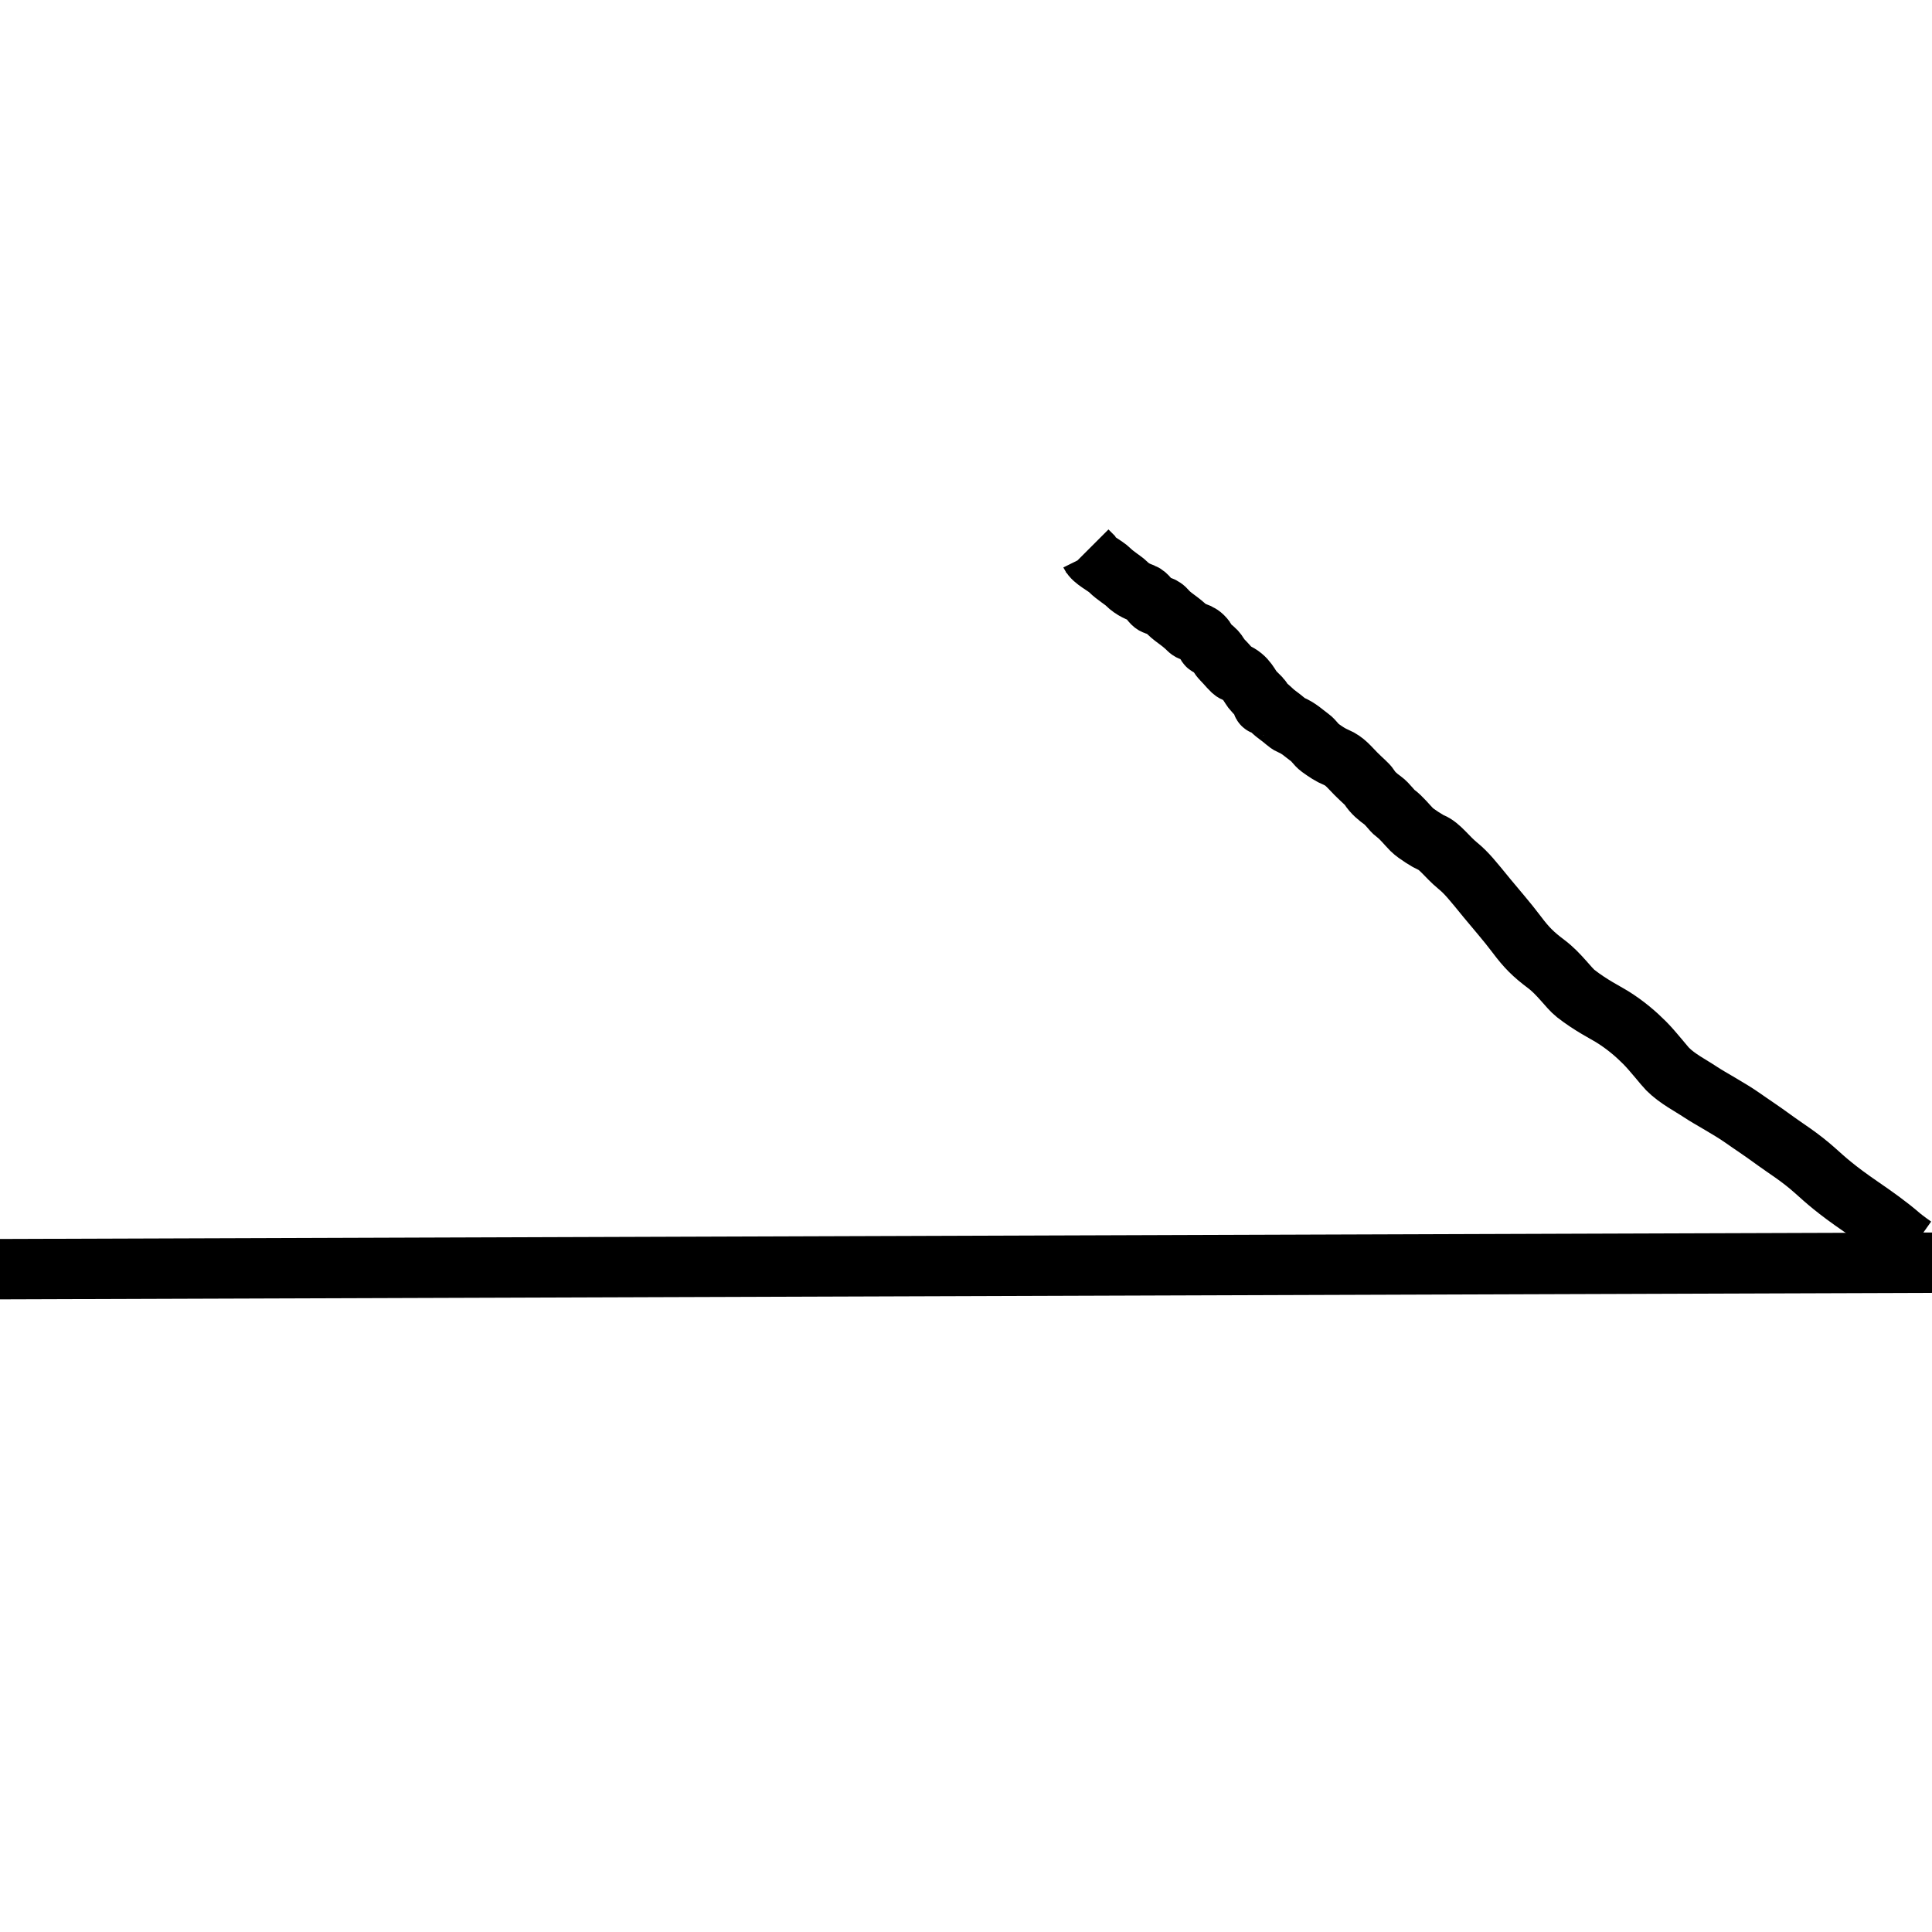
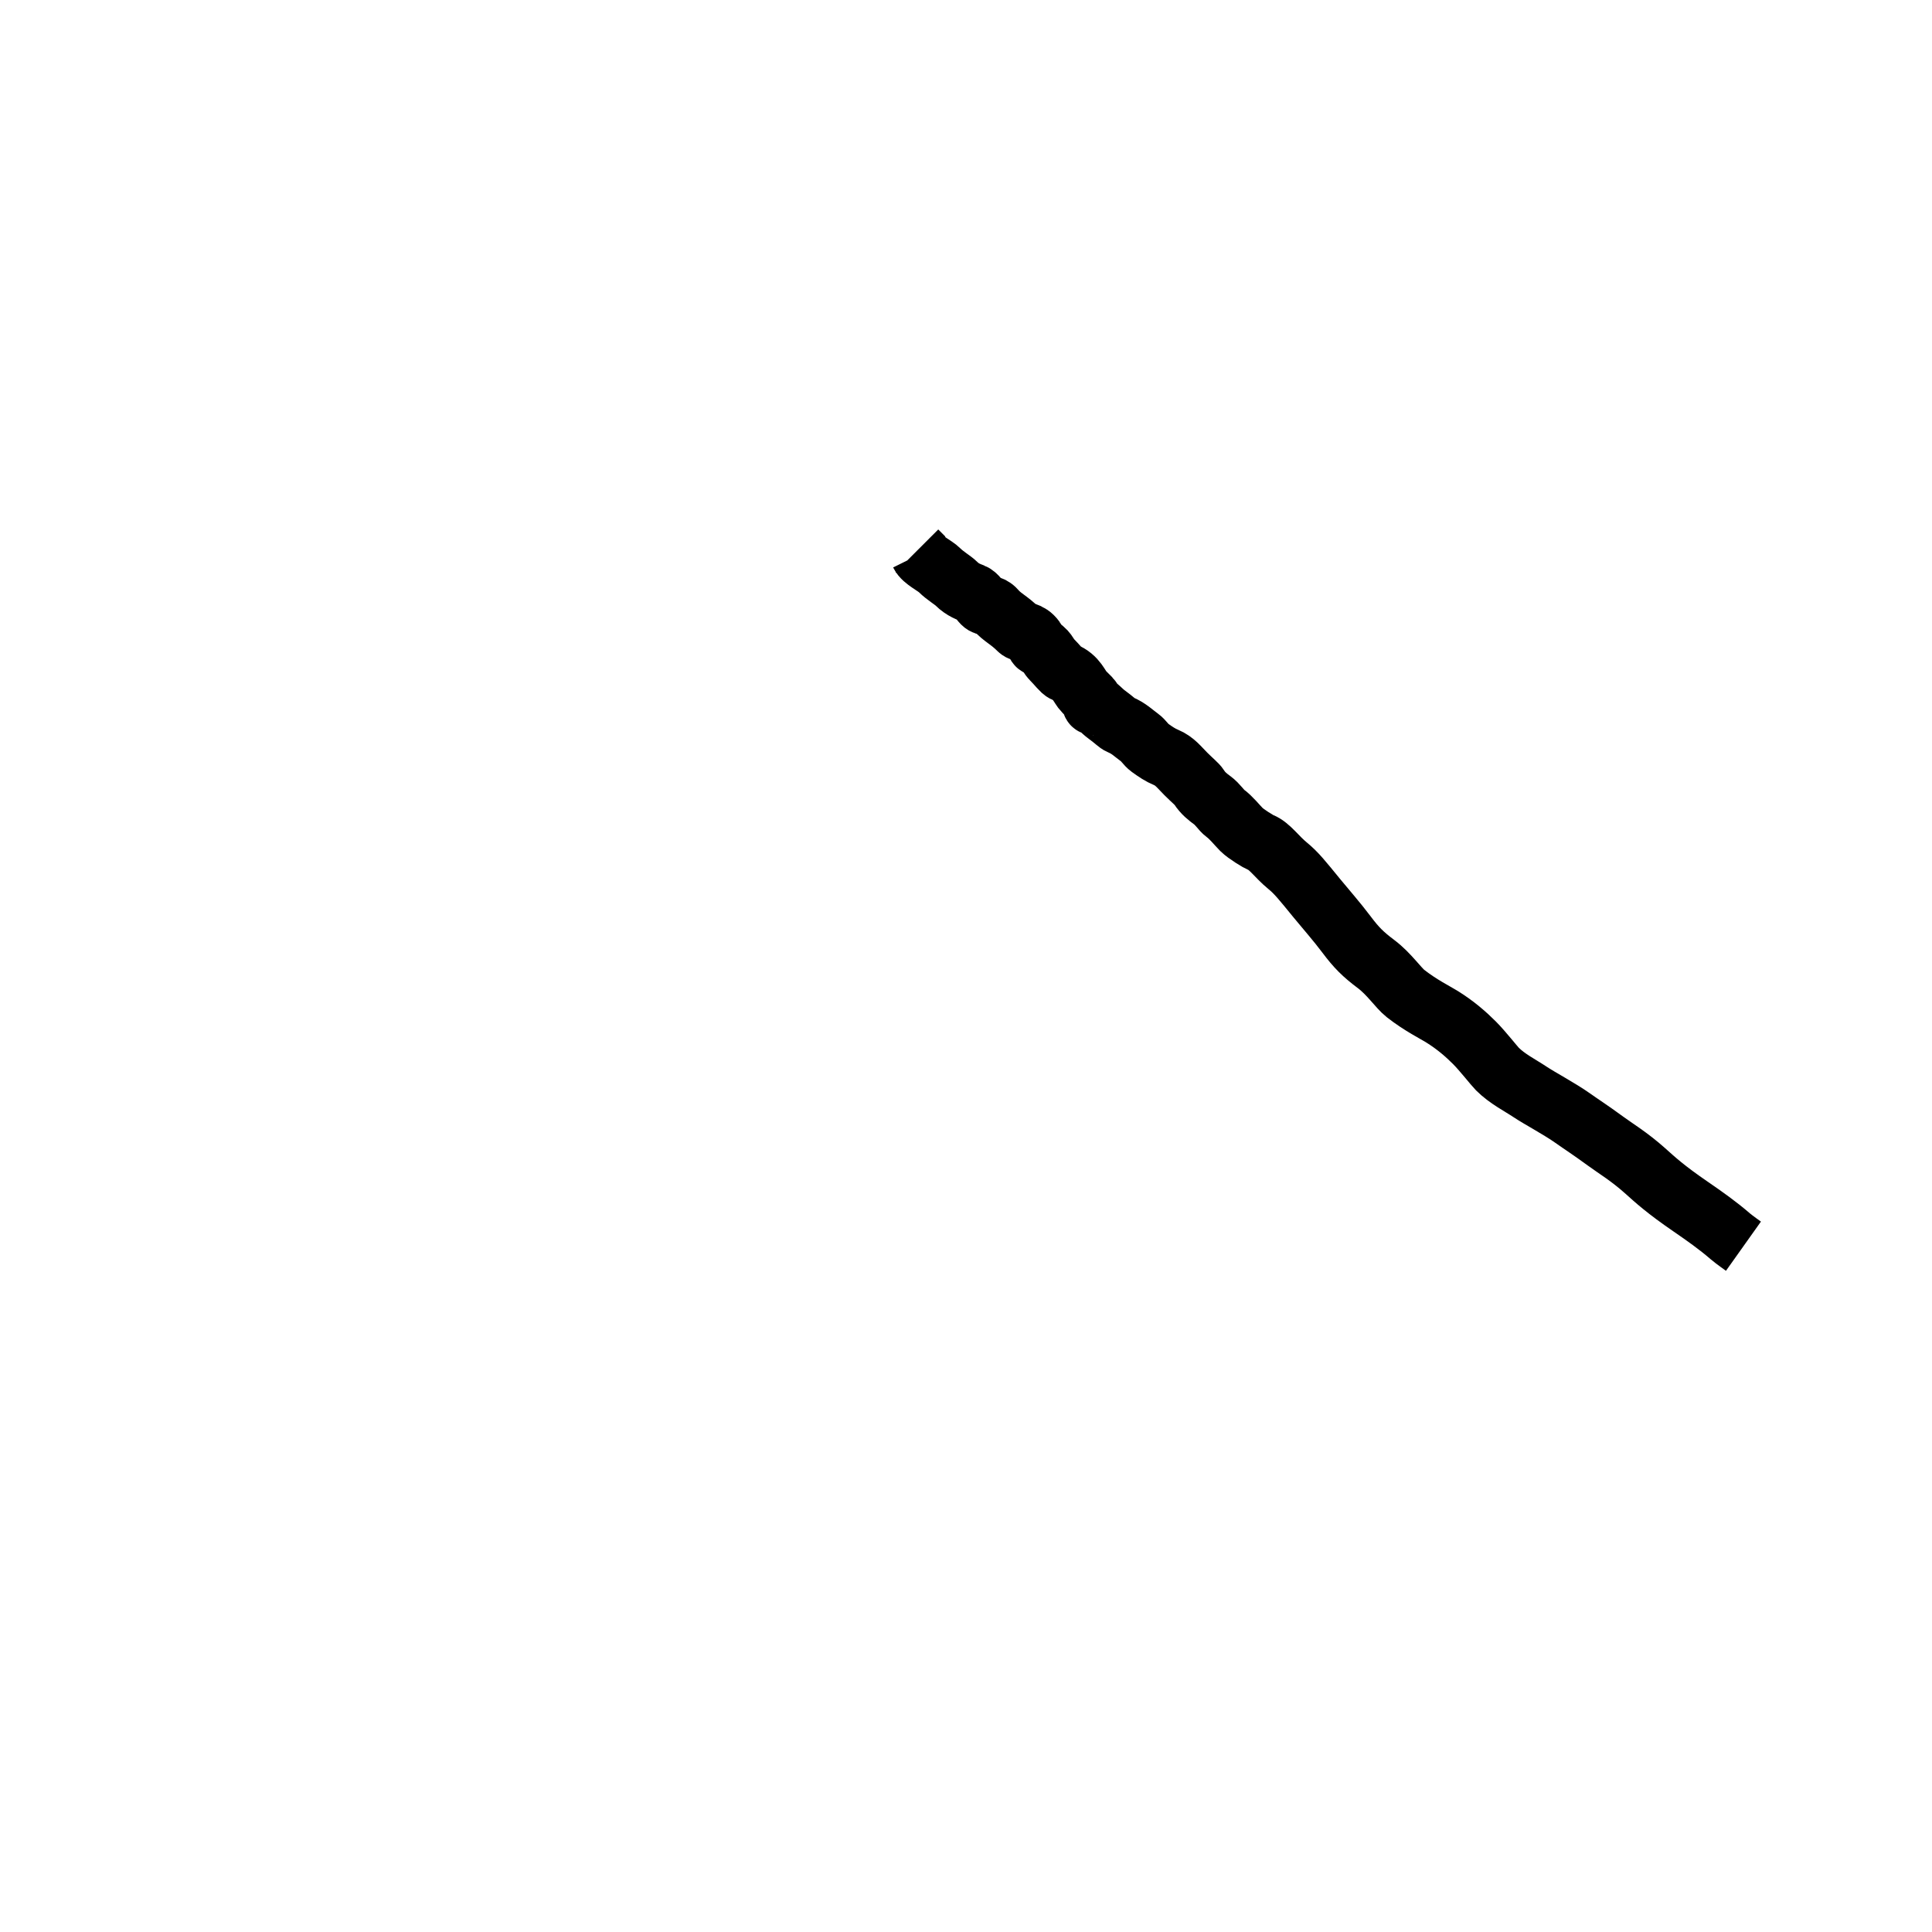
<svg xmlns="http://www.w3.org/2000/svg" width="32" height="32">
  <g>
-     <line id="svg_6" y2="20.913" x2="32.272" y1="21.022" x1="-0.228" stroke="#000" fill="none" />
-     <path d="m31.696,20.641c0,0 -0.159,-0.113 -0.217,-0.163c-0.205,-0.178 -0.428,-0.335 -0.652,-0.489c-0.423,-0.29 -0.589,-0.444 -0.761,-0.598c-0.259,-0.232 -0.494,-0.373 -0.652,-0.489c-0.281,-0.205 -0.384,-0.267 -0.543,-0.38c-0.222,-0.157 -0.543,-0.326 -0.707,-0.435c-0.163,-0.109 -0.38,-0.217 -0.543,-0.38c-0.054,-0.054 -0.242,-0.296 -0.38,-0.435c-0.139,-0.139 -0.312,-0.292 -0.543,-0.435c-0.103,-0.064 -0.348,-0.185 -0.598,-0.38c-0.121,-0.095 -0.272,-0.326 -0.489,-0.489c-0.217,-0.163 -0.326,-0.272 -0.489,-0.489c-0.163,-0.217 -0.343,-0.42 -0.489,-0.598c-0.248,-0.303 -0.338,-0.419 -0.489,-0.543c-0.178,-0.146 -0.293,-0.322 -0.435,-0.38c-0.05,-0.021 -0.249,-0.141 -0.326,-0.217c-0.077,-0.077 -0.173,-0.201 -0.272,-0.272c-0.062,-0.045 -0.119,-0.146 -0.217,-0.217c-0.062,-0.045 -0.153,-0.114 -0.217,-0.217c-0.029,-0.046 -0.109,-0.109 -0.217,-0.217c-0.109,-0.109 -0.184,-0.213 -0.326,-0.272c-0.1,-0.042 -0.173,-0.092 -0.272,-0.163c-0.062,-0.045 -0.101,-0.118 -0.163,-0.163c-0.099,-0.071 -0.184,-0.159 -0.326,-0.217c-0.05,-0.021 -0.093,-0.073 -0.217,-0.163c-0.099,-0.071 -0.163,-0.163 -0.217,-0.163c-0.054,0 -0.016,-0.07 -0.054,-0.109c-0.038,-0.038 -0.023,-0.023 -0.109,-0.109c-0.086,-0.086 -0.113,-0.238 -0.326,-0.326c-0.05,-0.021 -0.109,-0.109 -0.217,-0.217c-0.054,-0.054 -0.075,-0.159 -0.217,-0.217c-0.05,-0.021 -0.023,-0.065 -0.054,-0.109c-0.1,-0.139 -0.217,-0.109 -0.272,-0.163c-0.163,-0.163 -0.268,-0.196 -0.38,-0.326c-0.08,-0.092 -0.163,-0.054 -0.217,-0.109c-0.054,-0.054 -0.092,-0.134 -0.163,-0.163c-0.05,-0.021 -0.163,-0.054 -0.272,-0.163c-0.054,-0.054 -0.186,-0.131 -0.272,-0.217c-0.086,-0.086 -0.272,-0.163 -0.326,-0.272l-0.054,-0.054" id="svg_14" stroke="#000" fill="none" />
+     <path fill="none" stroke="#000" id="svg_14" d="m28.877,20.641c0,0 -0.159,-0.113 -0.217,-0.163c-0.205,-0.178 -0.428,-0.335 -0.652,-0.489c-0.423,-0.29 -0.589,-0.444 -0.761,-0.598c-0.259,-0.232 -0.494,-0.373 -0.652,-0.489c-0.281,-0.205 -0.384,-0.267 -0.543,-0.38c-0.222,-0.157 -0.543,-0.326 -0.707,-0.435c-0.163,-0.109 -0.38,-0.217 -0.543,-0.38c-0.054,-0.054 -0.242,-0.296 -0.38,-0.435c-0.139,-0.139 -0.312,-0.292 -0.543,-0.435c-0.103,-0.064 -0.348,-0.185 -0.598,-0.38c-0.121,-0.095 -0.272,-0.326 -0.489,-0.489c-0.217,-0.163 -0.326,-0.272 -0.489,-0.489c-0.163,-0.217 -0.343,-0.42 -0.489,-0.598c-0.248,-0.303 -0.338,-0.419 -0.489,-0.543c-0.178,-0.146 -0.293,-0.322 -0.435,-0.38c-0.05,-0.021 -0.249,-0.141 -0.326,-0.217c-0.077,-0.077 -0.173,-0.201 -0.272,-0.272c-0.062,-0.045 -0.119,-0.146 -0.217,-0.217c-0.062,-0.045 -0.153,-0.114 -0.217,-0.217c-0.029,-0.046 -0.109,-0.109 -0.217,-0.217c-0.109,-0.109 -0.184,-0.213 -0.326,-0.272c-0.1,-0.042 -0.173,-0.092 -0.272,-0.163c-0.062,-0.045 -0.101,-0.118 -0.163,-0.163c-0.099,-0.071 -0.184,-0.159 -0.326,-0.217c-0.05,-0.021 -0.093,-0.073 -0.217,-0.163c-0.099,-0.071 -0.163,-0.163 -0.217,-0.163c-0.054,0 -0.016,-0.07 -0.054,-0.109c-0.038,-0.038 -0.023,-0.023 -0.109,-0.109c-0.086,-0.086 -0.113,-0.238 -0.326,-0.326c-0.05,-0.021 -0.109,-0.109 -0.217,-0.217c-0.054,-0.054 -0.075,-0.159 -0.217,-0.217c-0.05,-0.021 -0.023,-0.065 -0.054,-0.109c-0.1,-0.139 -0.217,-0.109 -0.272,-0.163c-0.163,-0.163 -0.268,-0.196 -0.38,-0.326c-0.08,-0.092 -0.163,-0.054 -0.217,-0.109c-0.054,-0.054 -0.092,-0.134 -0.163,-0.163c-0.05,-0.021 -0.163,-0.054 -0.272,-0.163c-0.054,-0.054 -0.186,-0.131 -0.272,-0.217c-0.086,-0.086 -0.272,-0.163 -0.326,-0.272l-0.054,-0.054" />
  </g>
</svg>
